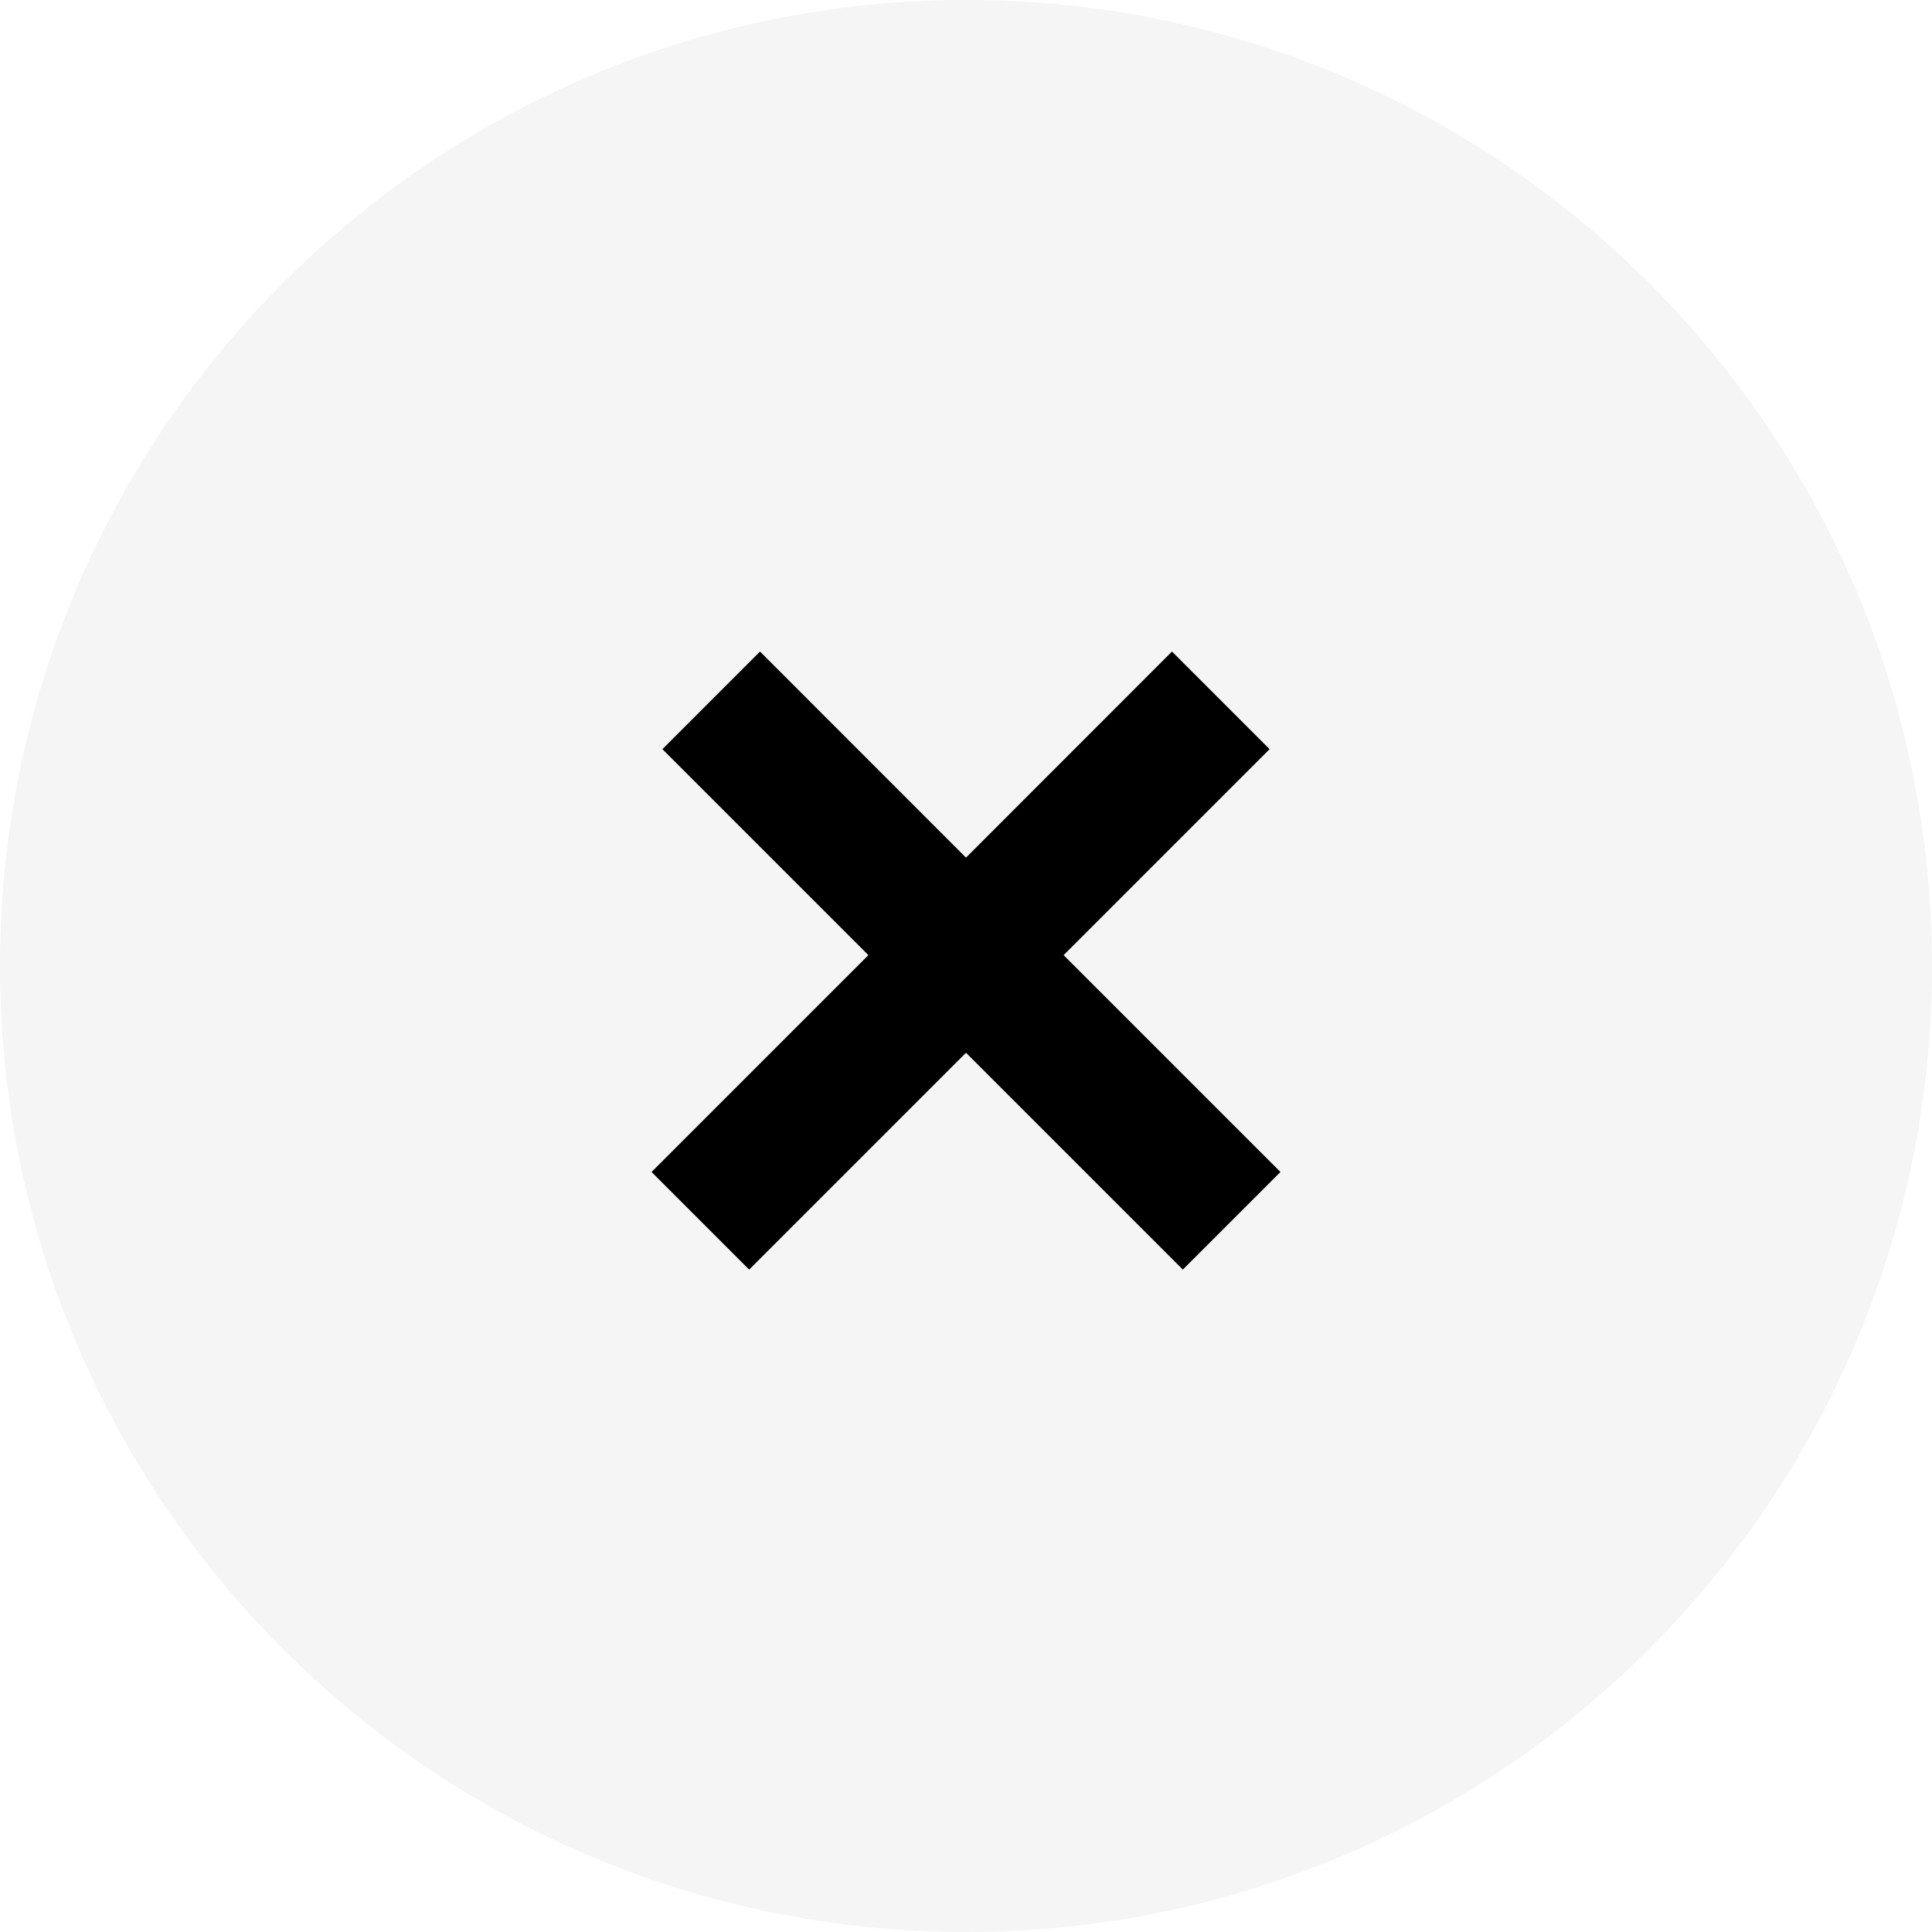
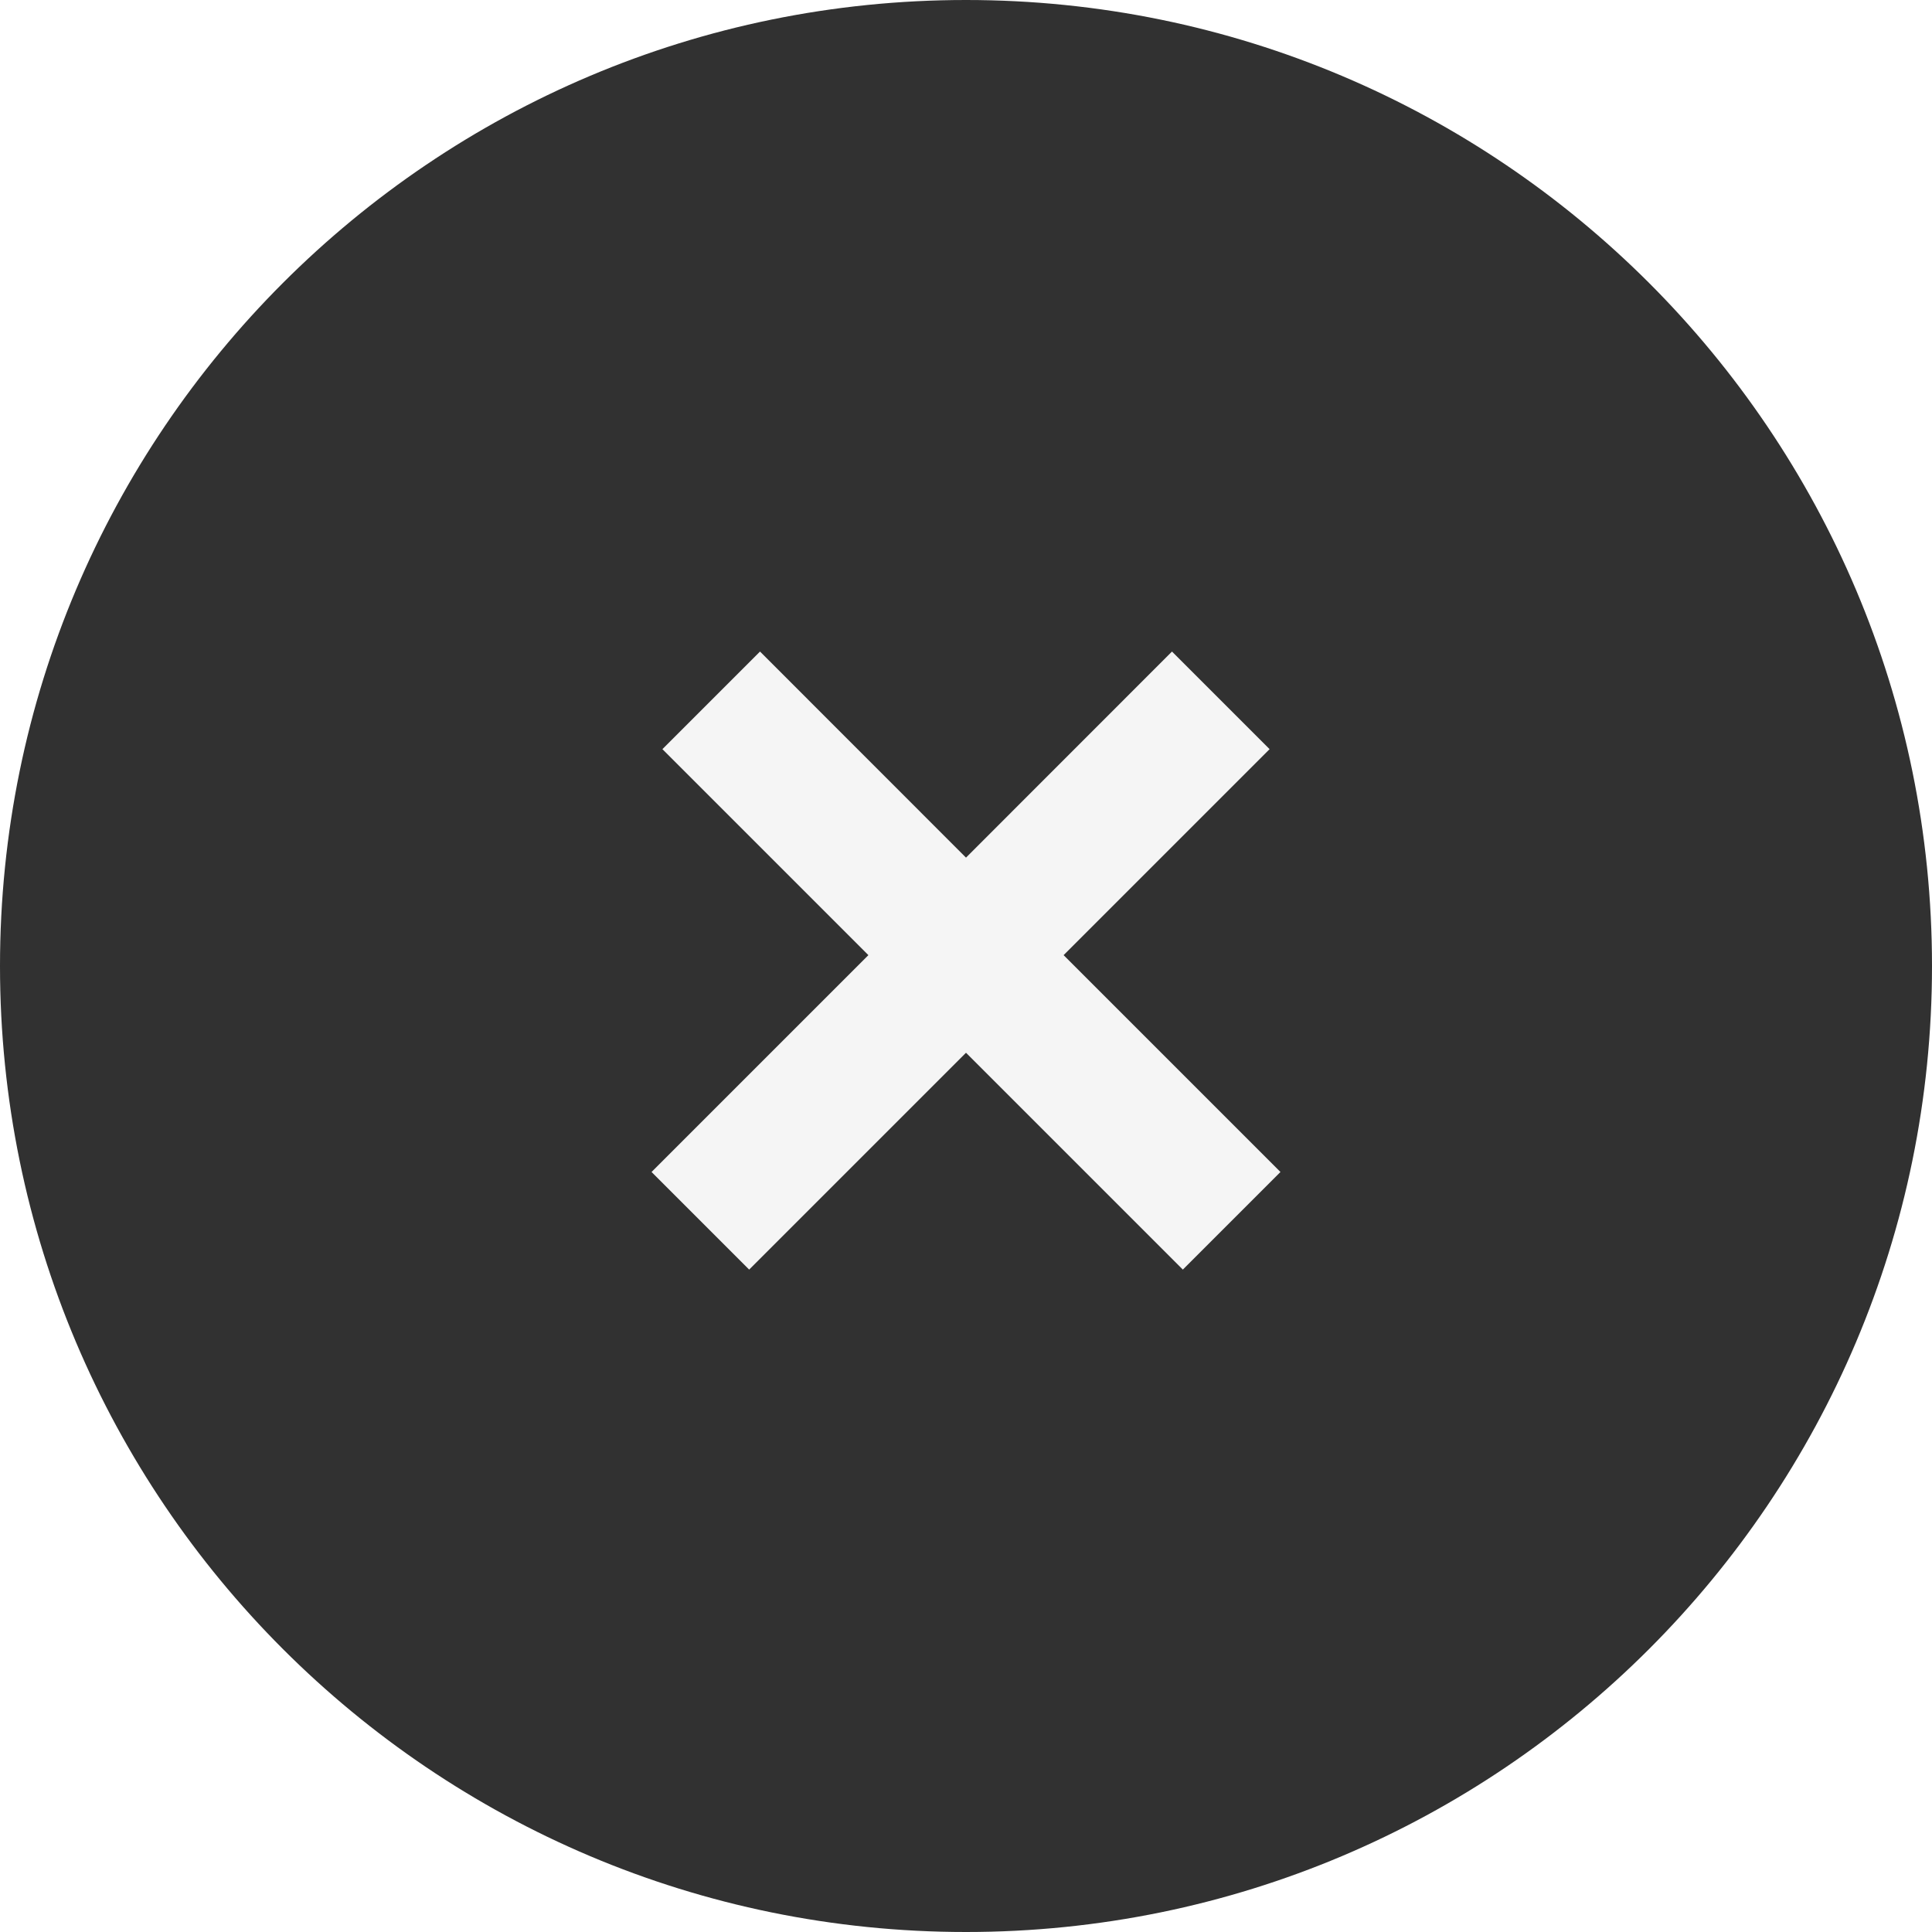
<svg xmlns="http://www.w3.org/2000/svg" width="21" height="21" viewBox="0 0 21 21" fill="none">
-   <rect width="21" height="21" rx="10.5" fill="#F5F5F5" />
-   <path fill-rule="evenodd" clip-rule="evenodd" d="M10.5 11.443L12.857 13.8L13.918 12.739L11.561 10.382L13.8 8.143L12.739 7.082L10.5 9.322L8.261 7.082L7.2 8.143L9.439 10.382L7.082 12.739L8.143 13.8L10.5 11.443Z" fill="black" />
+   <rect width="21" height="21" rx="10.5" fill="#313131" />
+   <path fill-rule="evenodd" clip-rule="evenodd" d="M10.5 11.443L12.857 13.8L13.918 12.739L11.561 10.382L13.8 8.143L12.739 7.082L10.5 9.322L8.261 7.082L7.2 8.143L9.439 10.382L7.082 12.739L8.143 13.8L10.5 11.443Z" fill="#F5F5F5" />
</svg>
